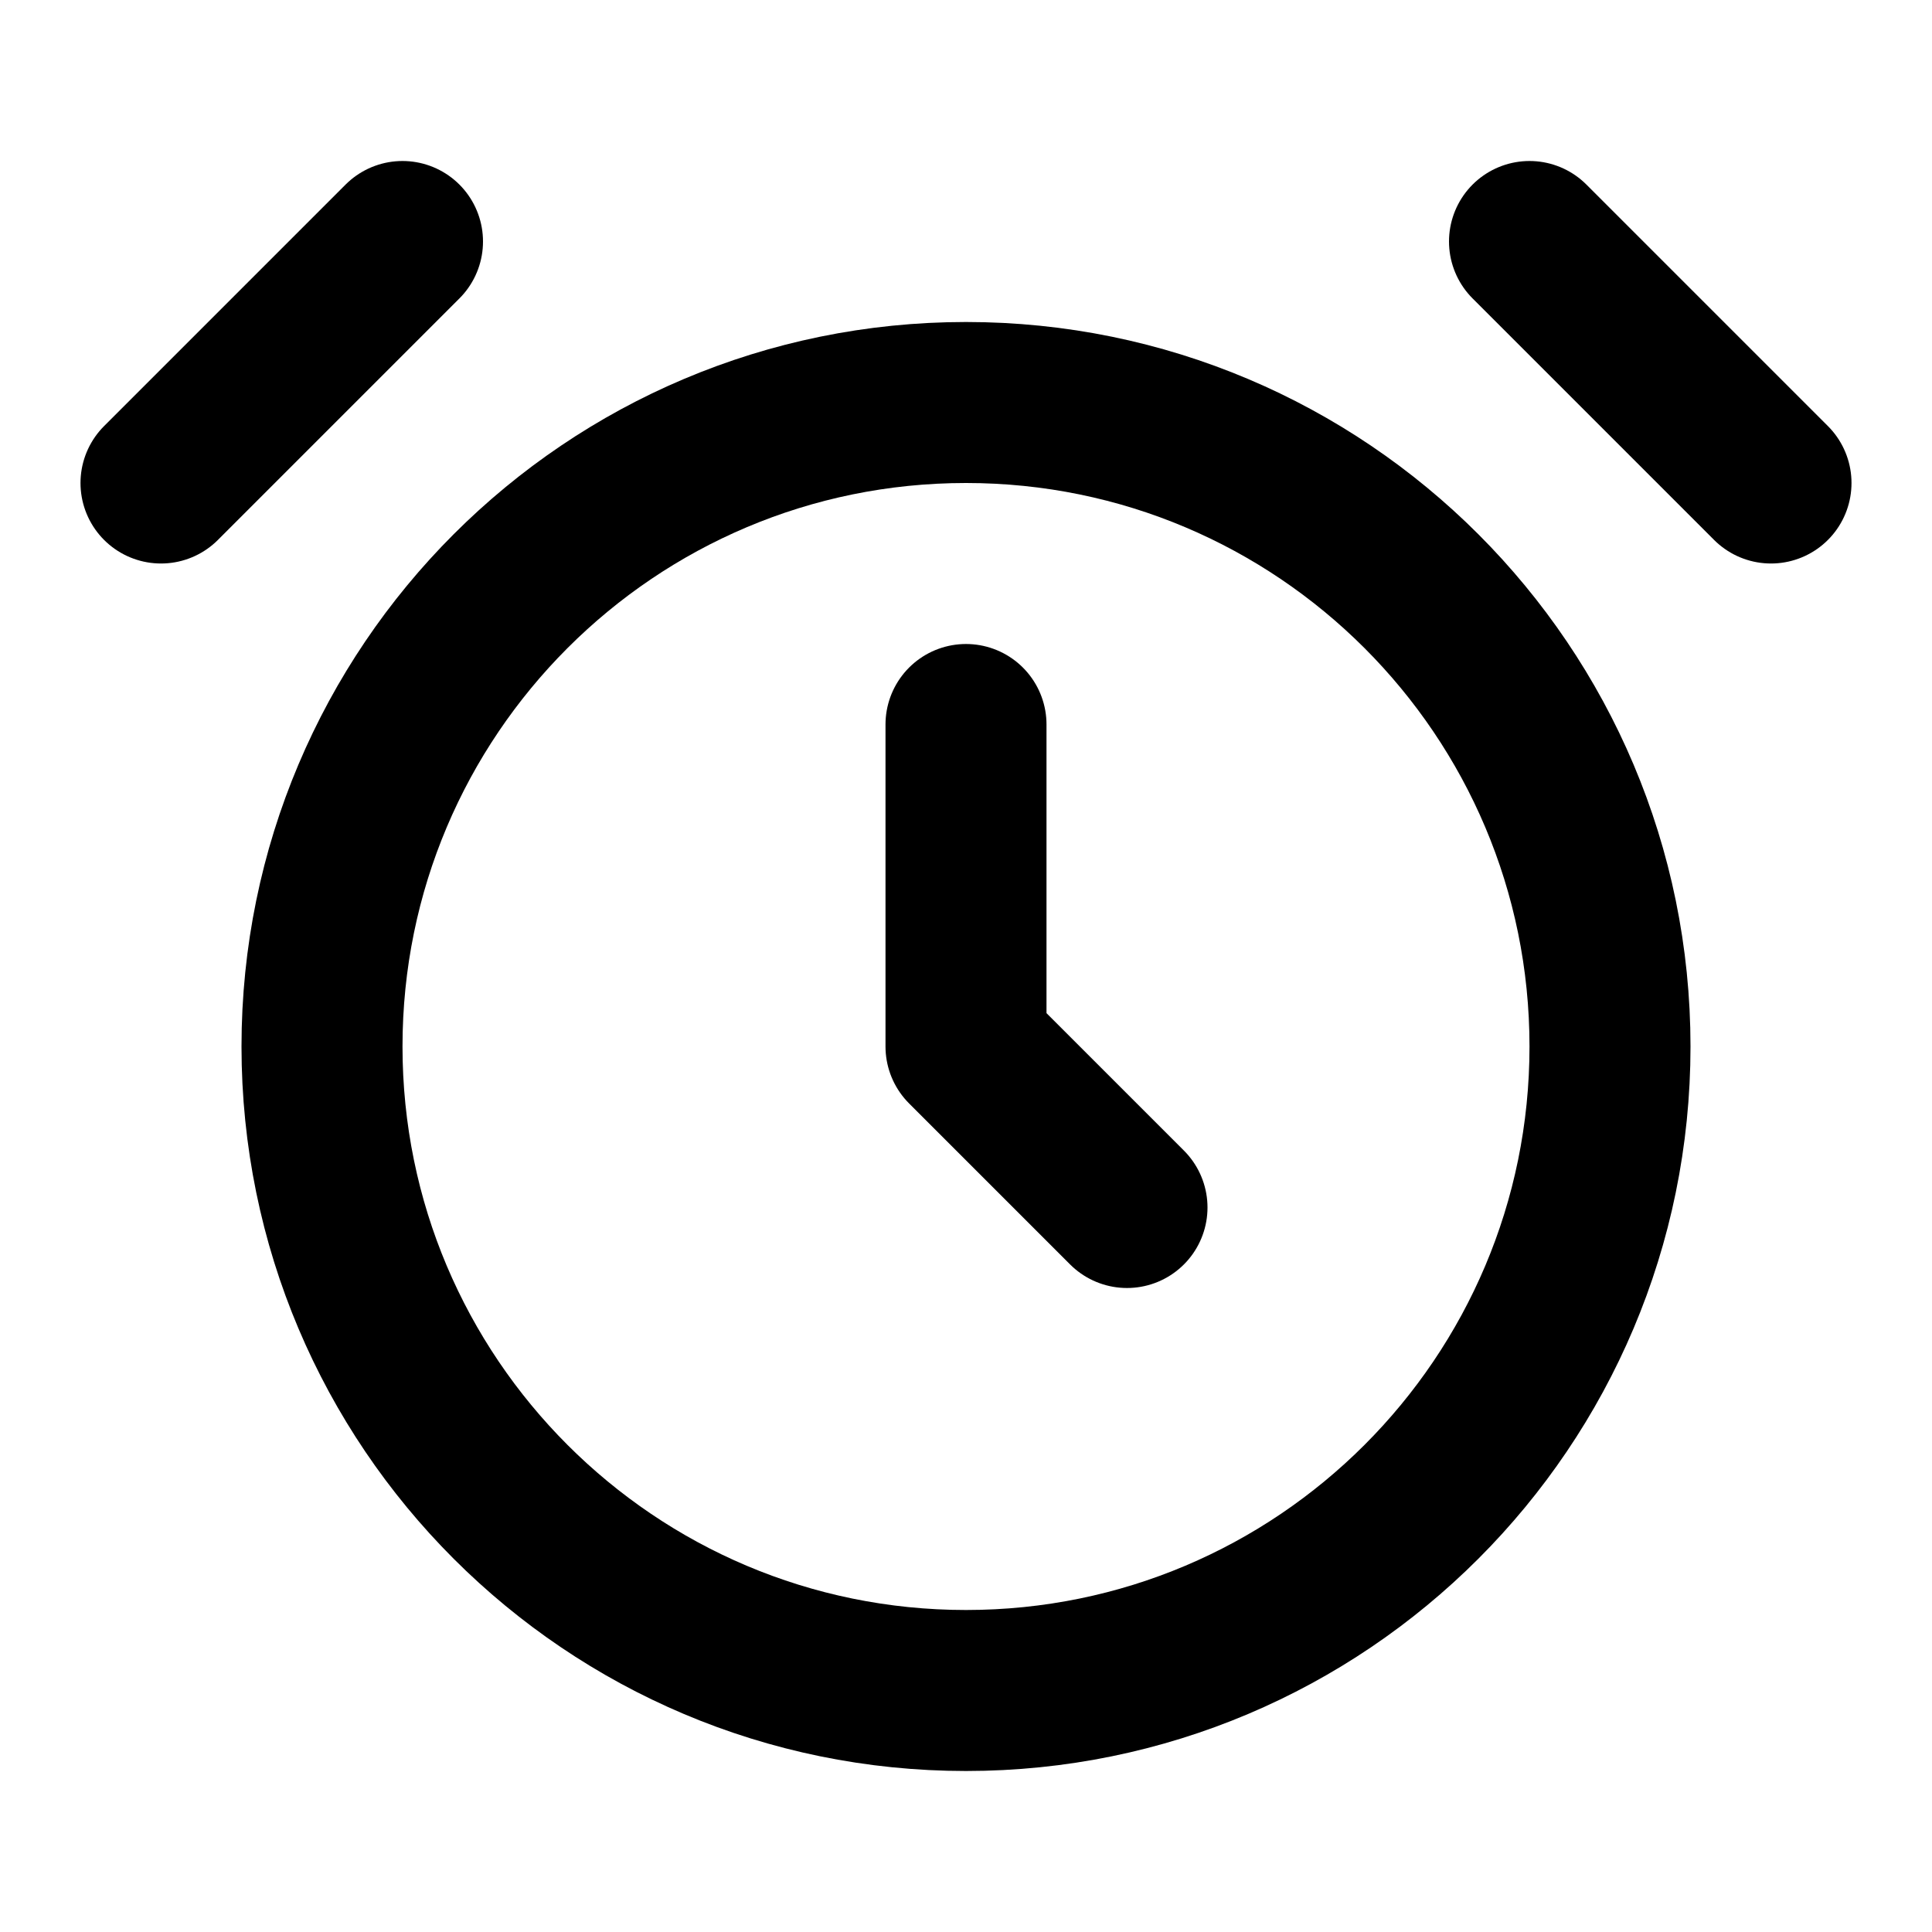
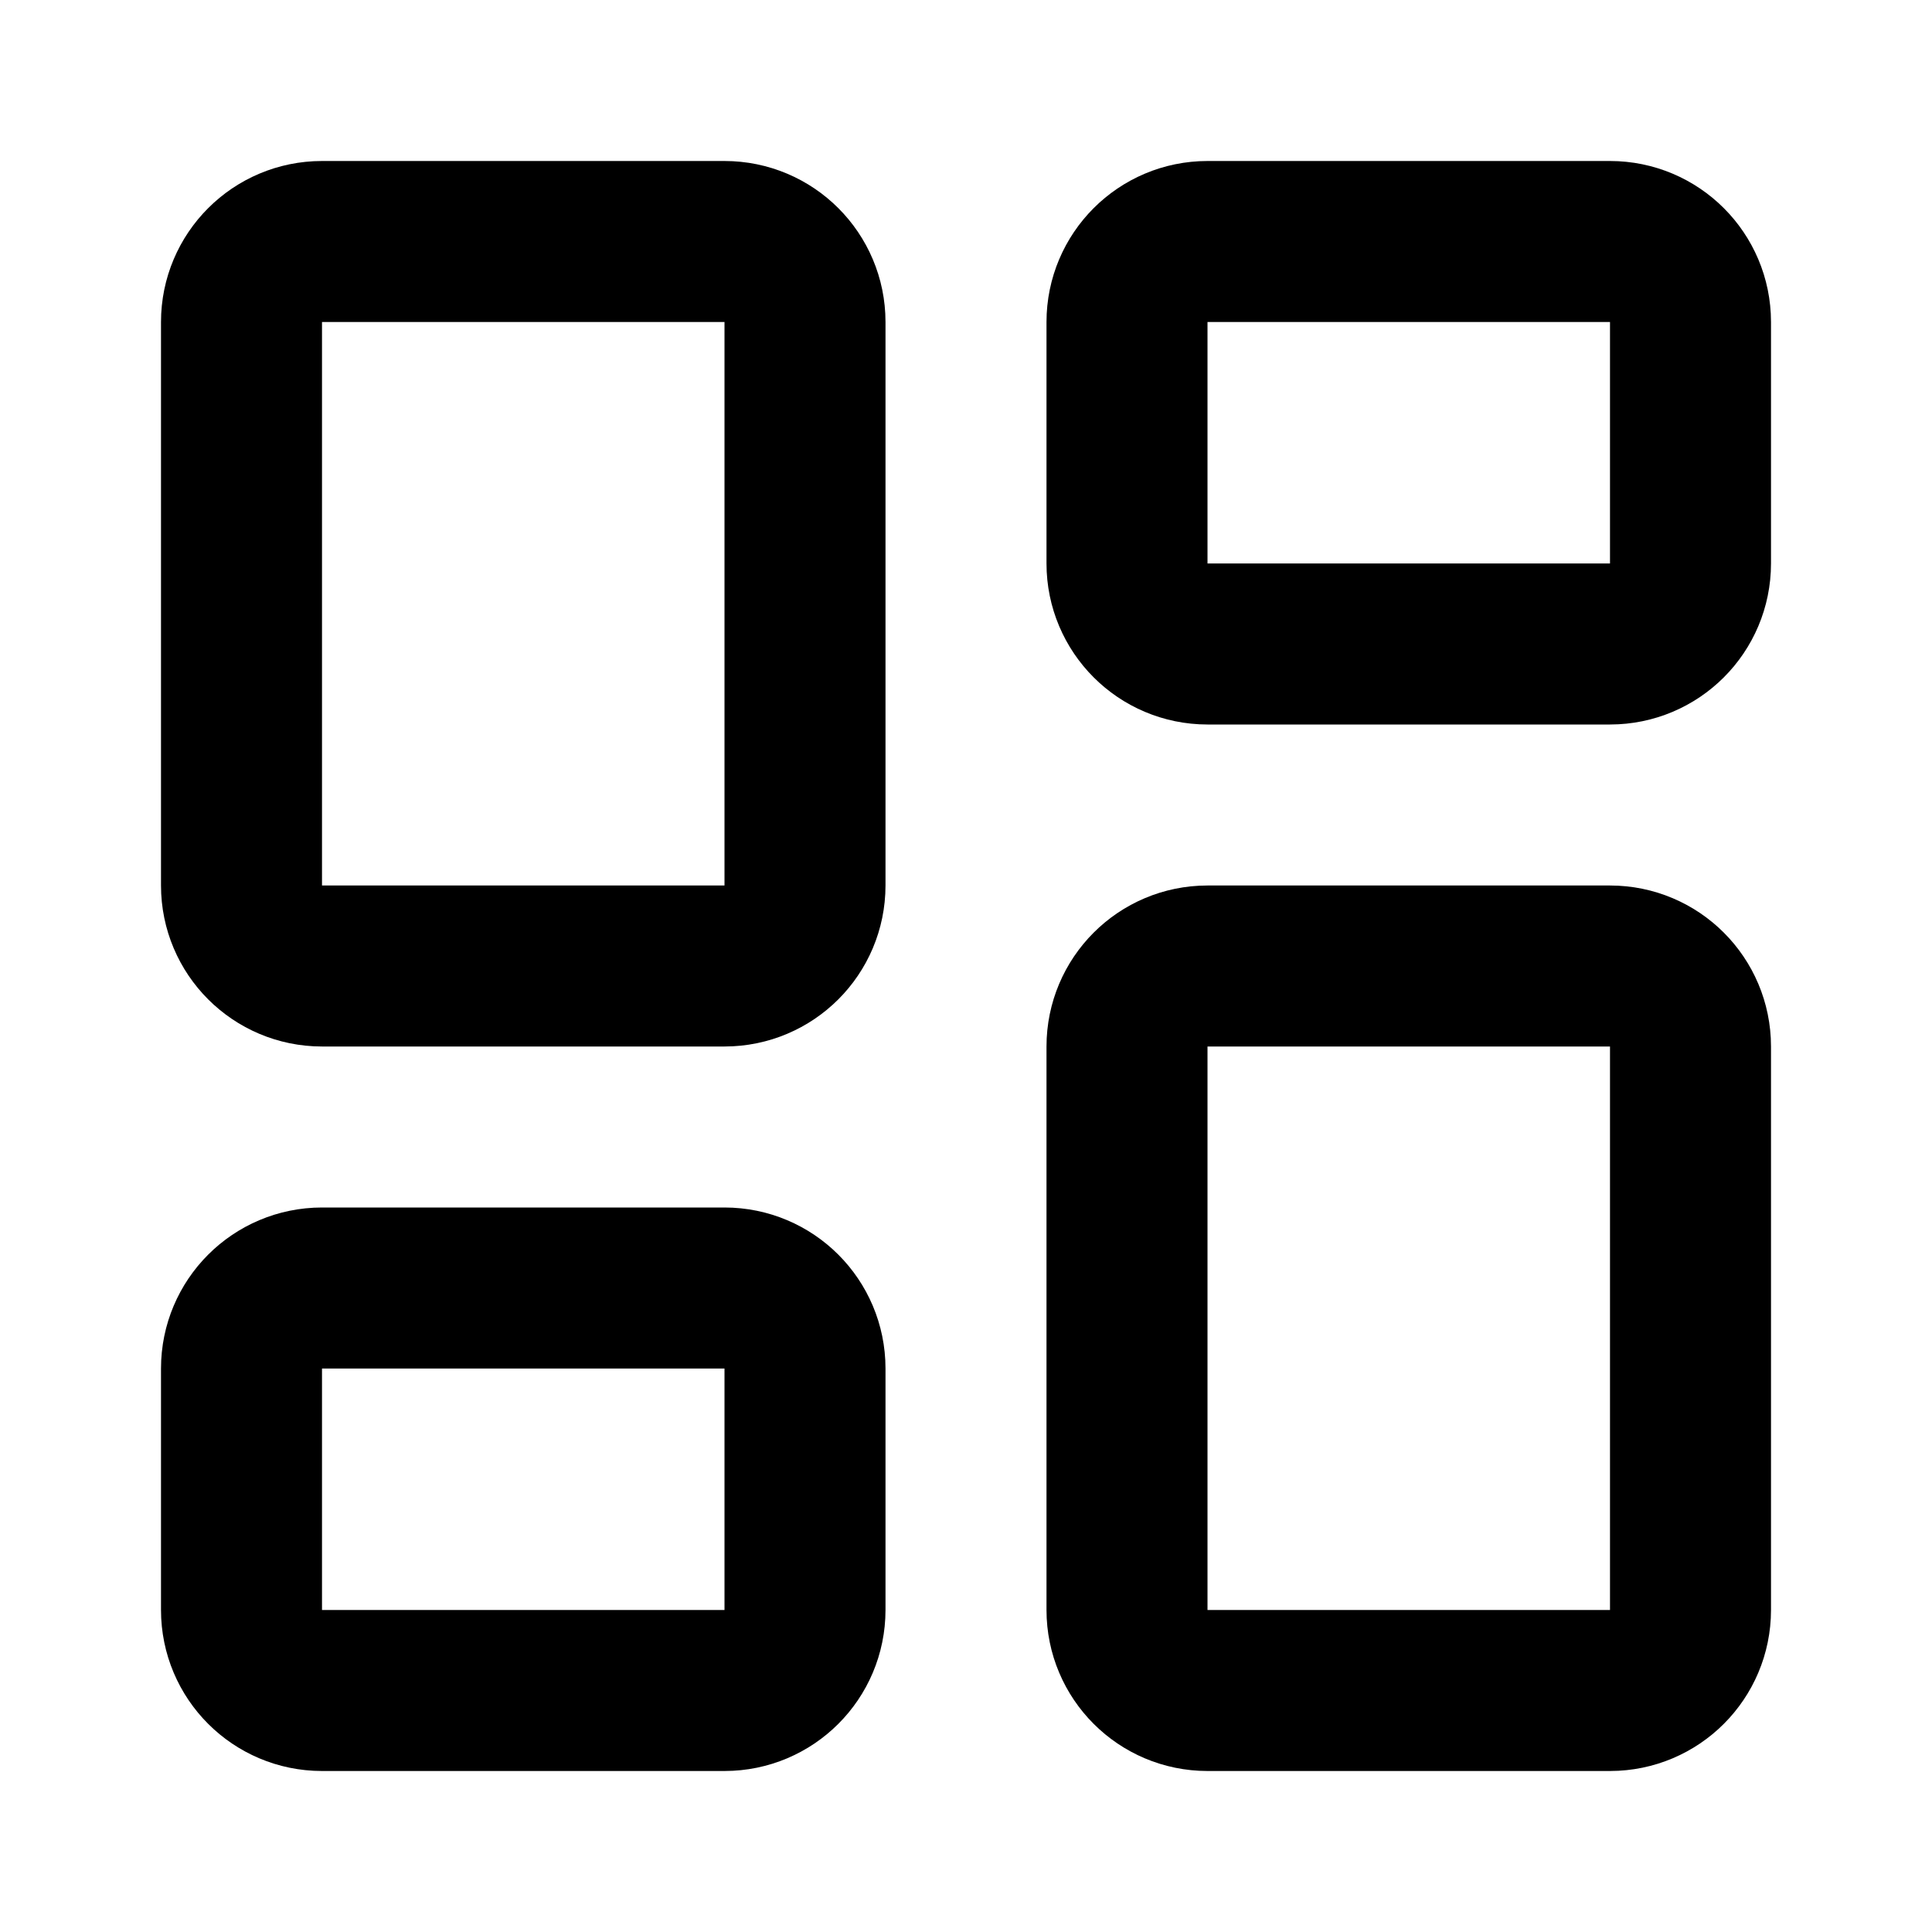
<svg xmlns="http://www.w3.org/2000/svg" viewBox="0 0 24 24" fill="none" stroke="currentColor" stroke-width="2" stroke-linecap="round" stroke-linejoin="round">
-   <circle cx="12" cy="13" r="8" />
-   <path d="M12 9v4l2 2" />
-   <path d="M5 3 2 6" />
-   <path d="m22 6-3-3" />
+   <rect width="7" height="9" x="3" y="3" rx="1" />
+   <rect width="7" height="5" x="14" y="3" rx="1" />
+   <rect width="7" height="9" x="14" y="12" rx="1" />
+   <rect width="7" height="5" x="3" y="16" rx="1" />
</svg>
